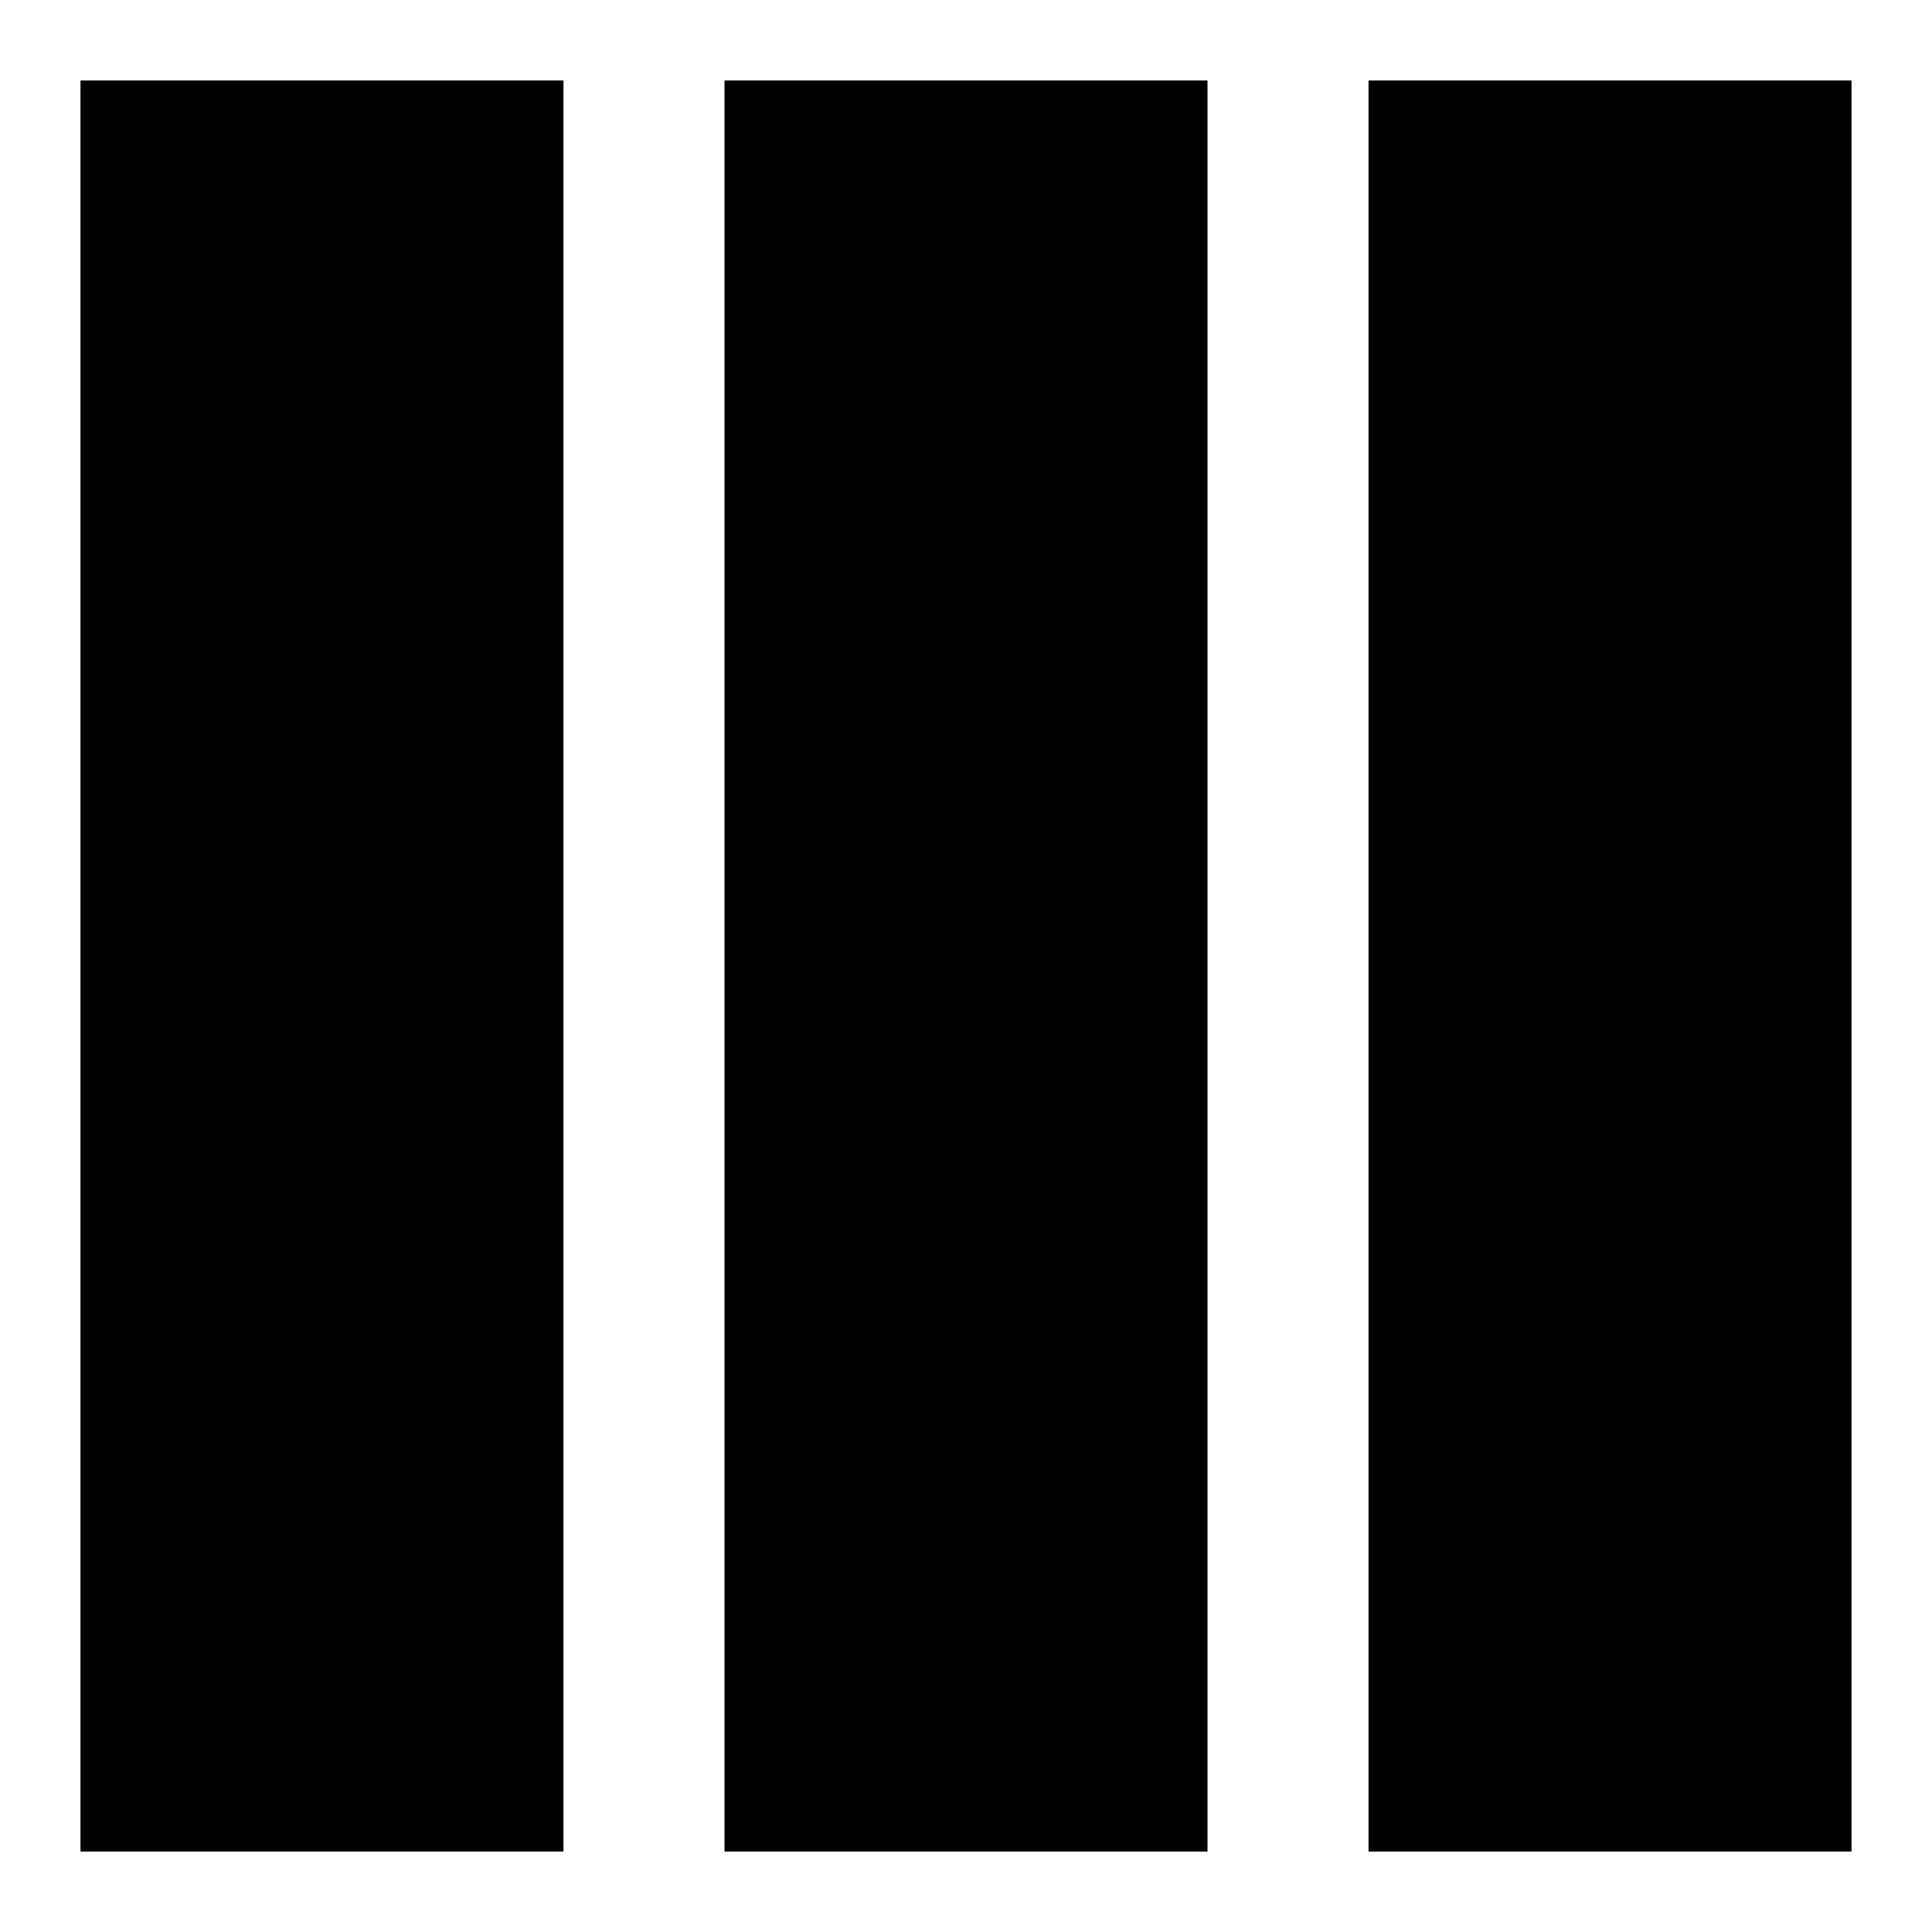
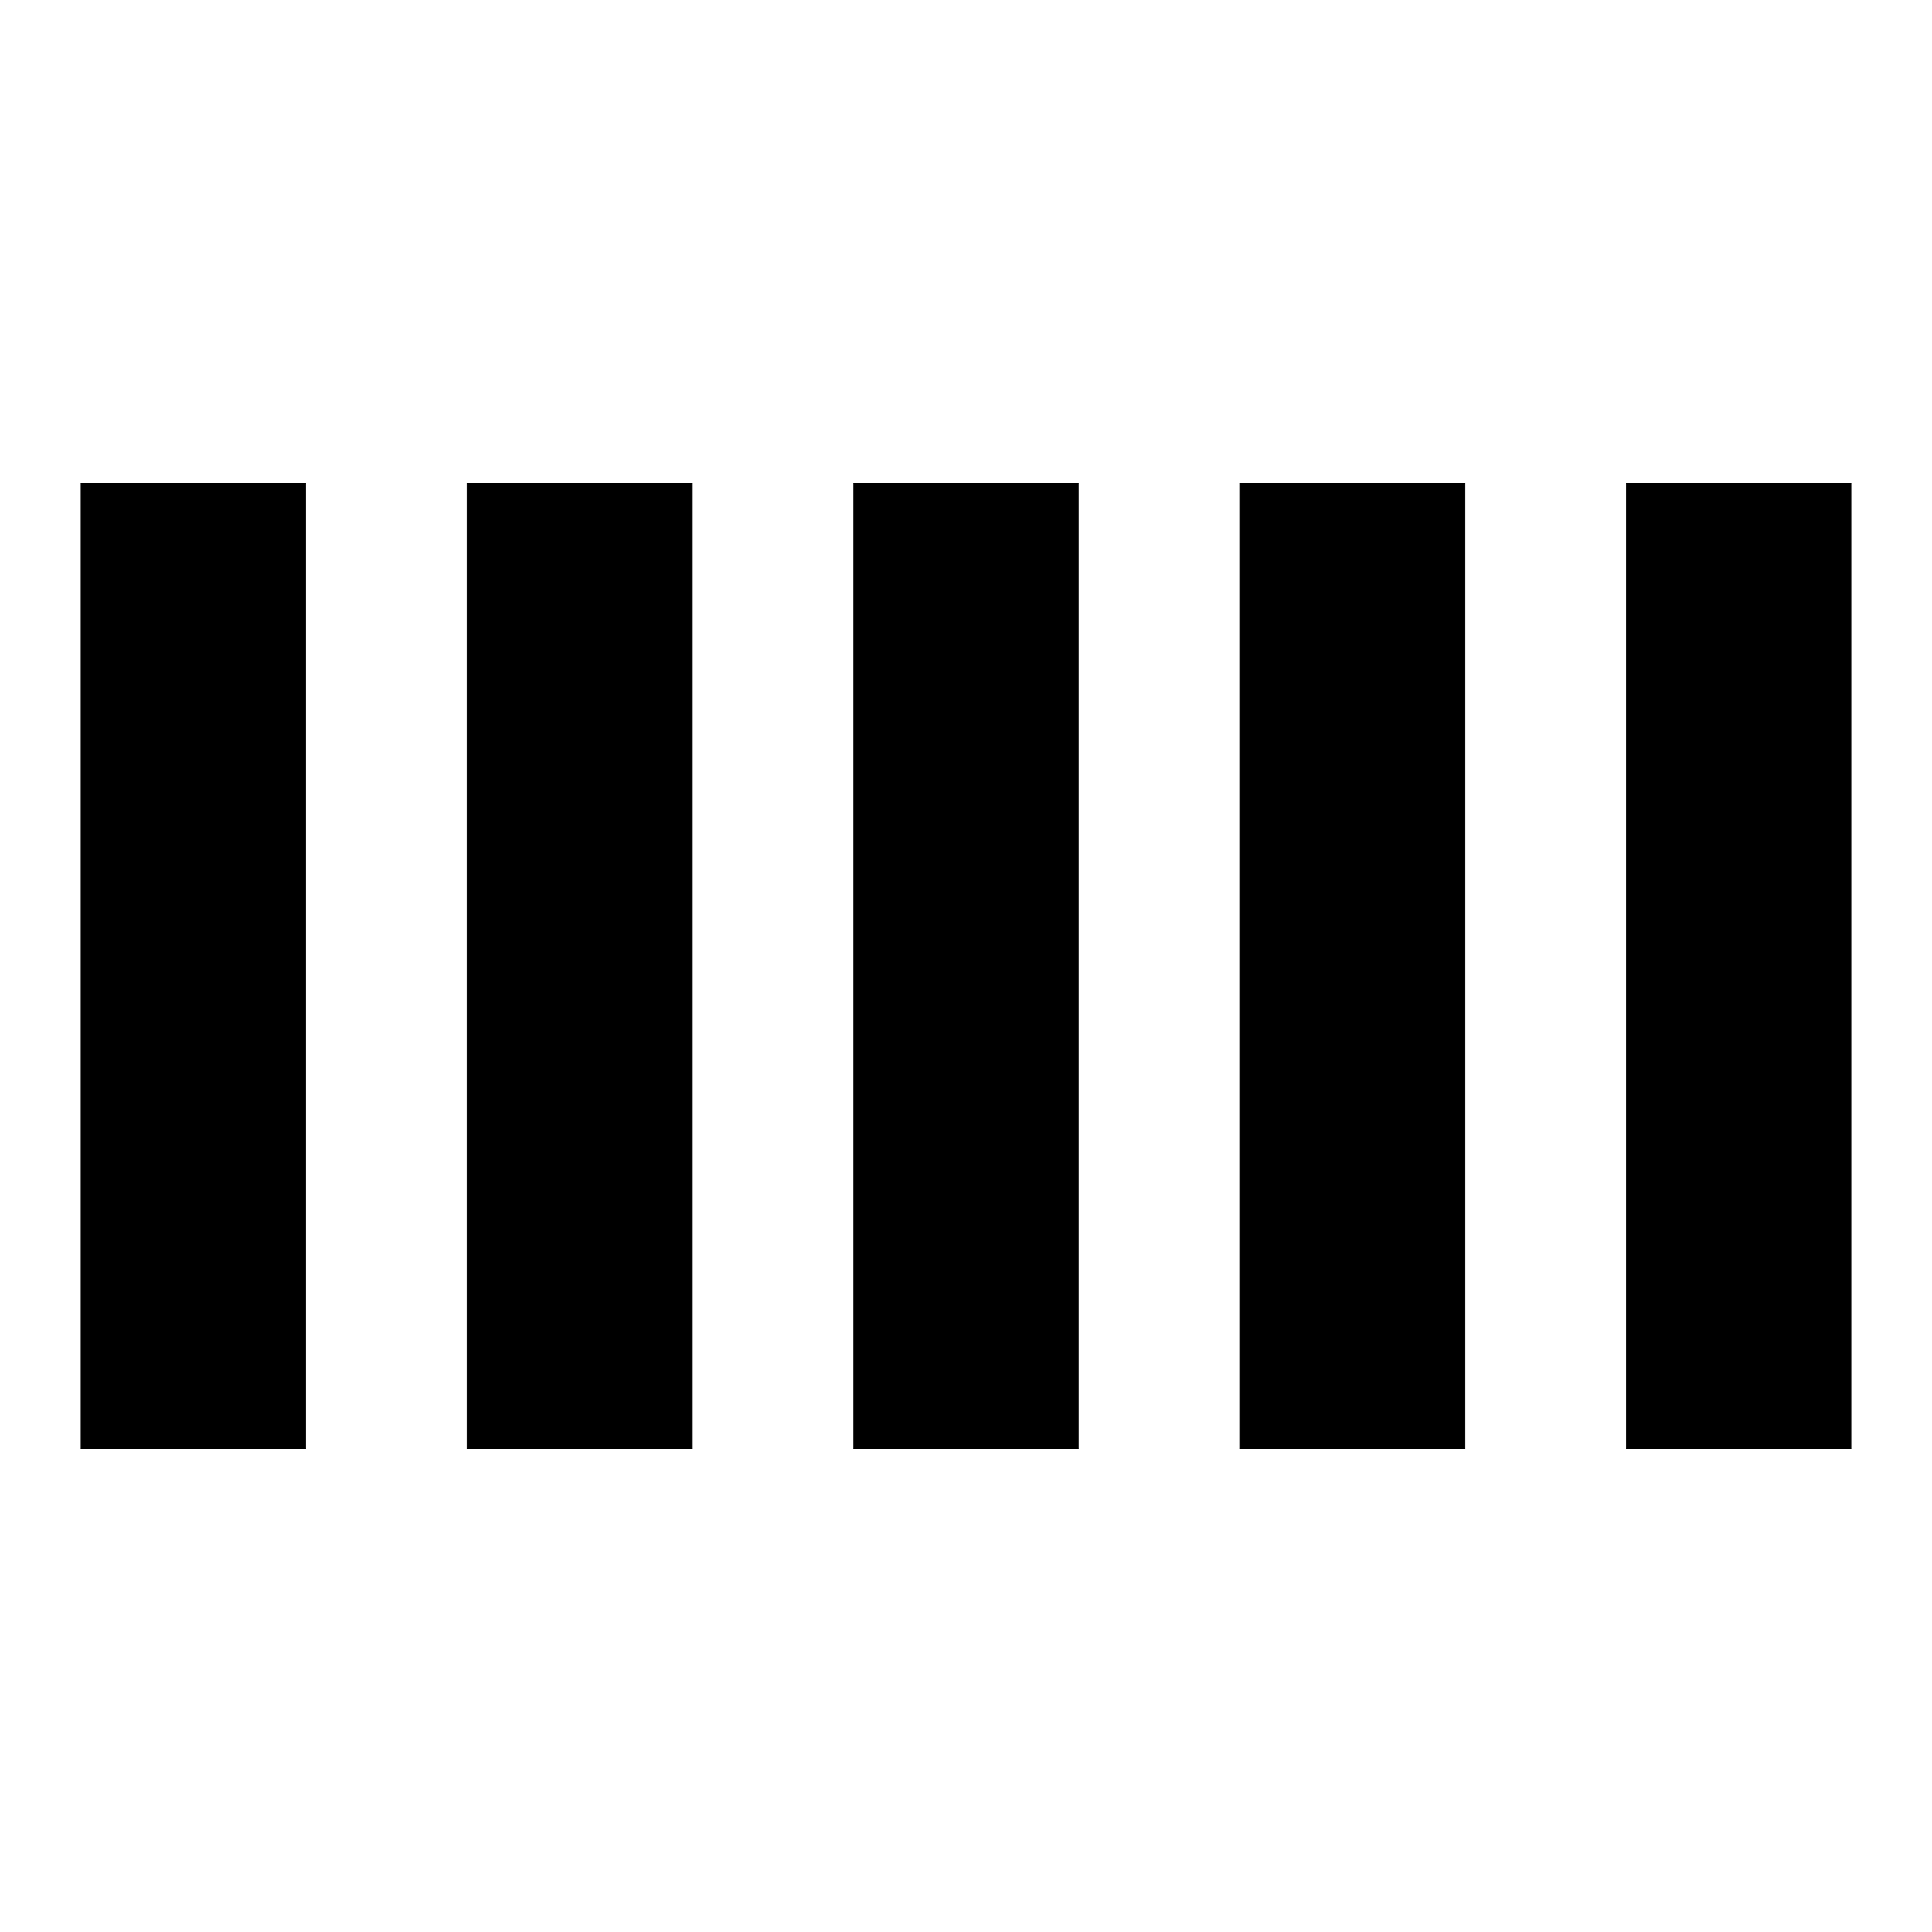
<svg xmlns="http://www.w3.org/2000/svg" viewBox="0 0 24 24">
-   <style>.spinner_hzlK{animation:spinner_vc4H .8s linear infinite;animation-delay:-.8s}.spinner_koGT{animation-delay:-.65s}.spinner_YF1u{animation-delay:-.5s}@keyframes spinner_vc4H{0%{y:1px;height:22px}93.75%{y:5px;height:14px;opacity:.2}}</style>
-   <rect class="spinner_hzlK" x="1" y="1" width="6" height="22" />
-   <rect class="spinner_hzlK spinner_koGT" x="9" y="1" width="6" height="22" />
-   <rect class="spinner_hzlK spinner_YF1u" x="17" y="1" width="6" height="22" />
+   <style>.spinner_jCIR{animation:spinner_B8Vq .9s linear infinite;animation-delay:-.9s}.spinner_upm8{animation-delay:-.8s}.spinner_2eL5{animation-delay:-.7s}.spinner_Rp9l{animation-delay:-.6s}.spinner_dy3W{animation-delay:-.5s}@keyframes spinner_B8Vq{0%,66.66%{animation-timing-function:cubic-bezier(0.36,.61,.3,.98);y:6px;height:12px}33.33%{animation-timing-function:cubic-bezier(0.36,.61,.3,.98);y:1px;height:22px}}</style>
+   <rect class="spinner_jCIR" x="1" y="6" width="2.8" height="12" />
+   <rect class="spinner_jCIR spinner_upm8" x="5.8" y="6" width="2.8" height="12" />
+   <rect class="spinner_jCIR spinner_2eL5" x="10.6" y="6" width="2.8" height="12" />
+   <rect class="spinner_jCIR spinner_Rp9l" x="15.4" y="6" width="2.8" height="12" />
+   <rect class="spinner_jCIR spinner_dy3W" x="20.2" y="6" width="2.8" height="12" />
</svg>
